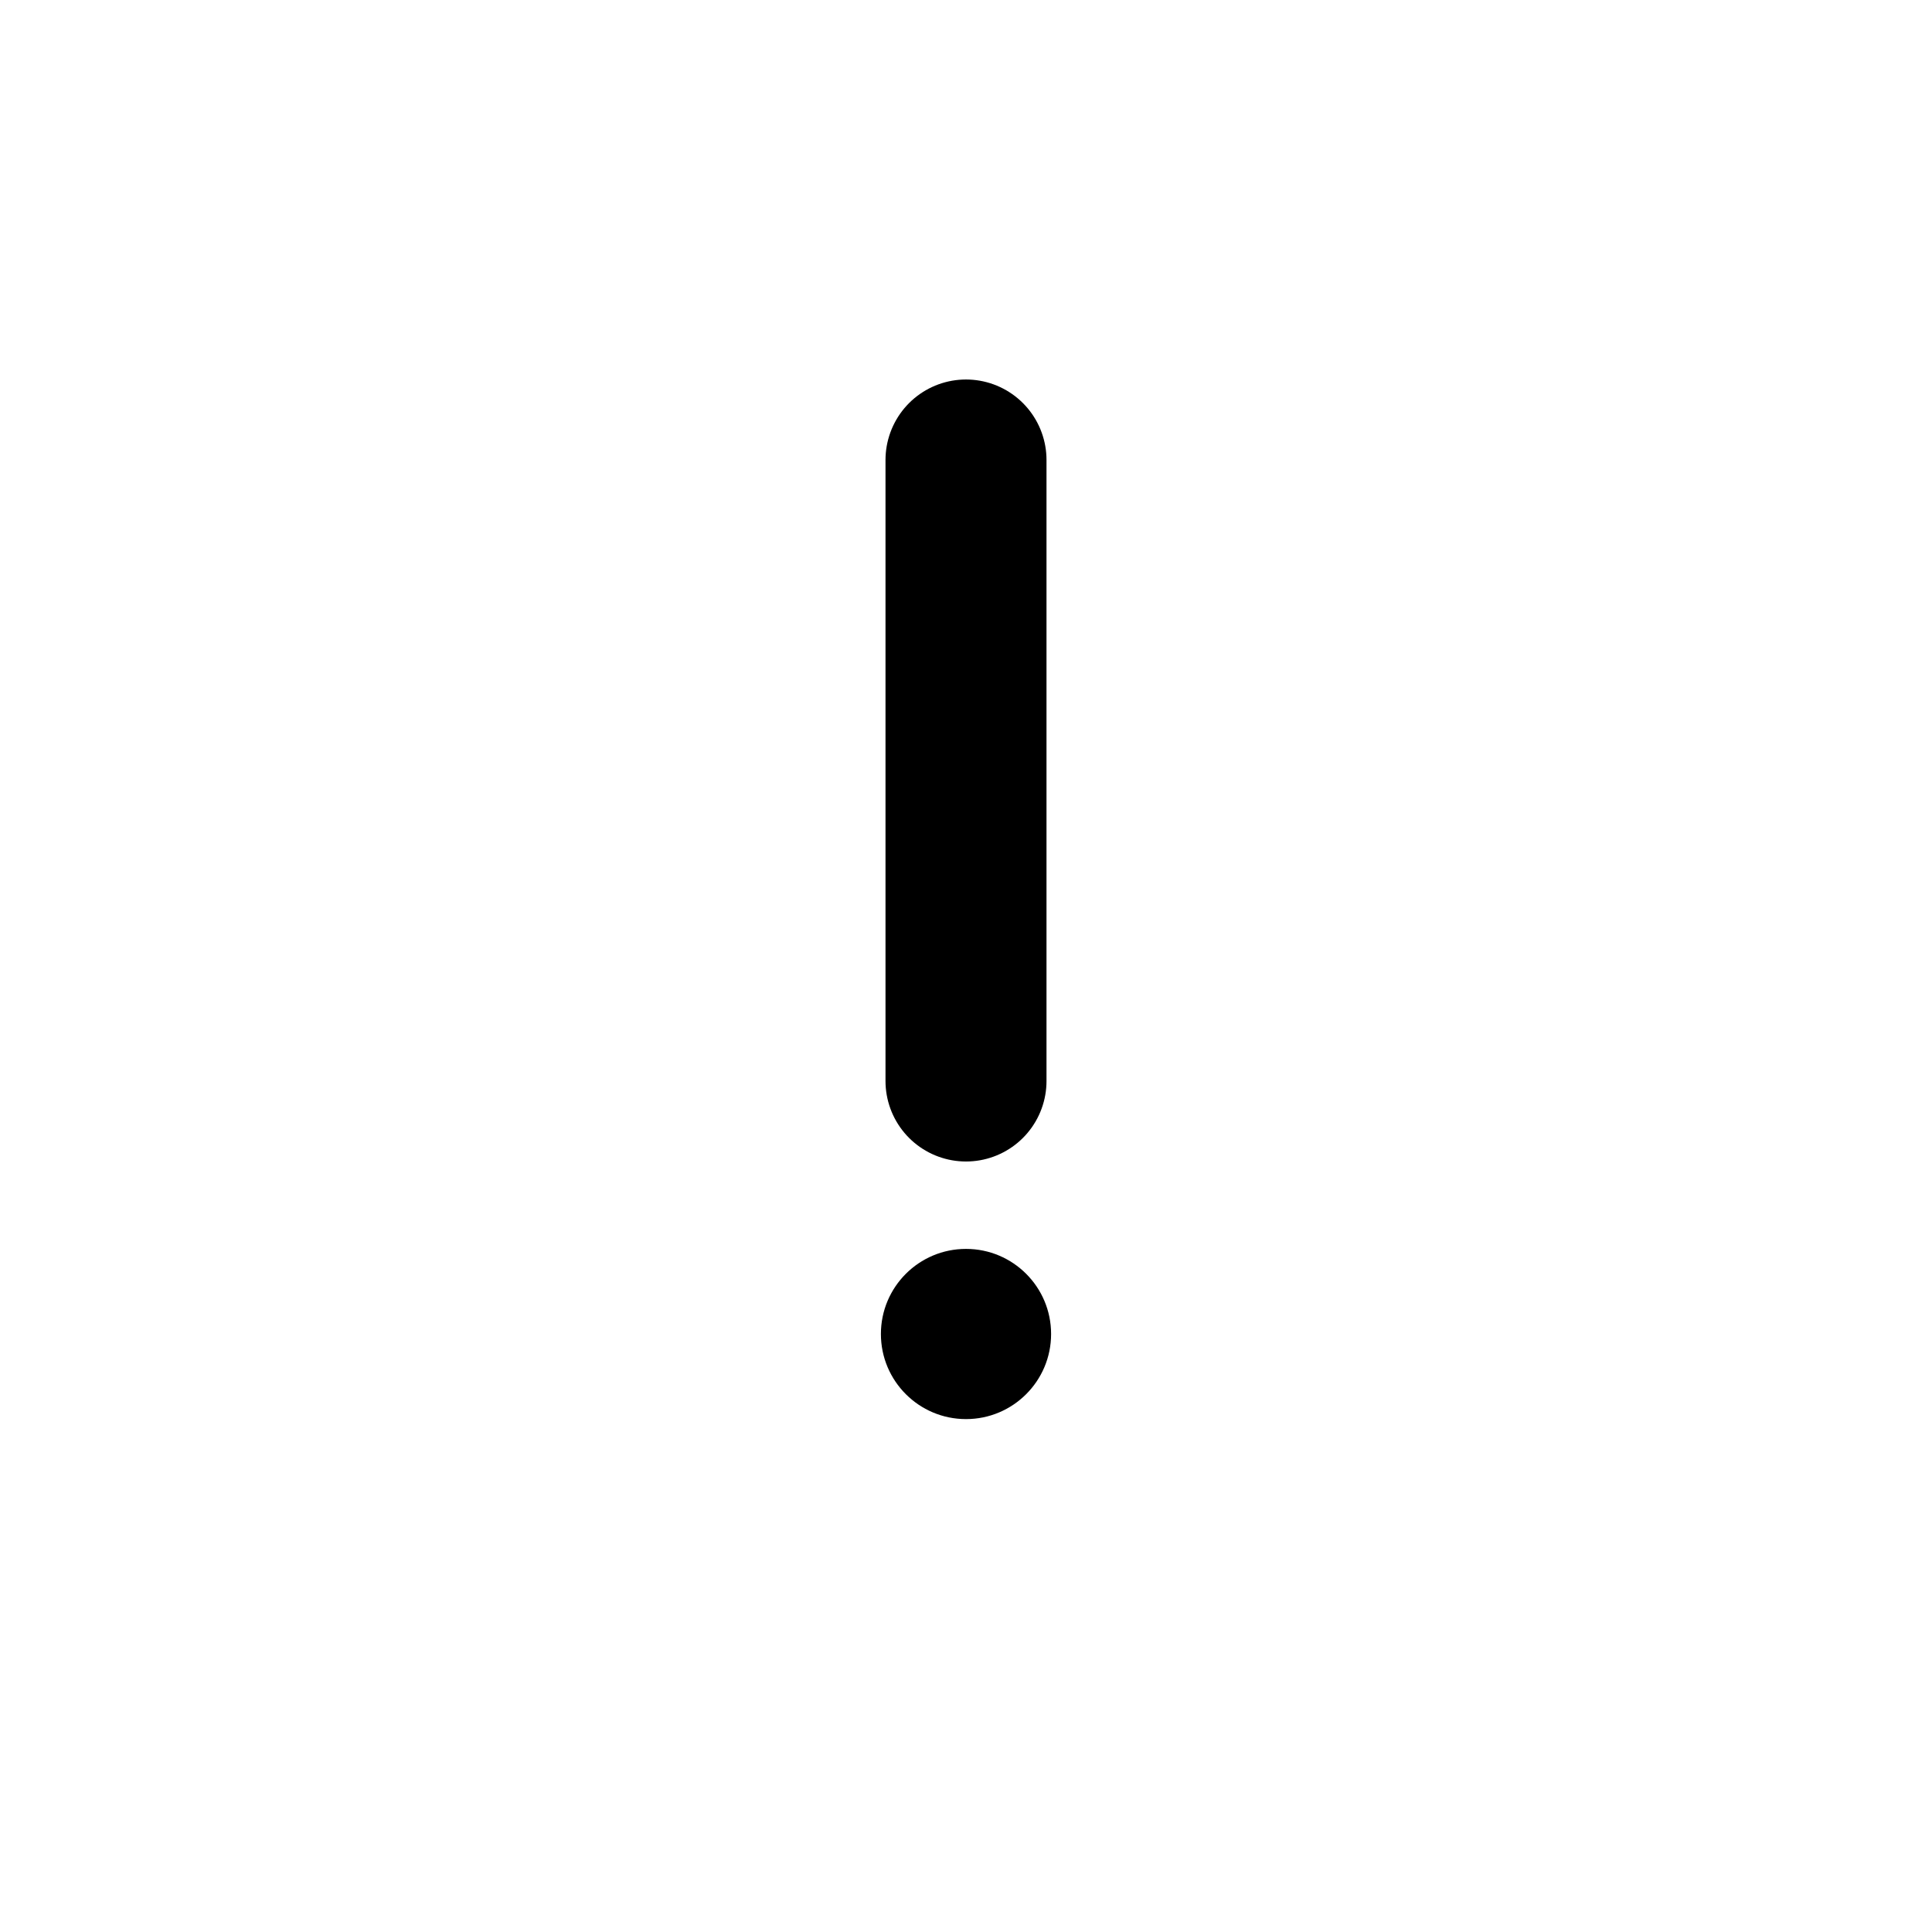
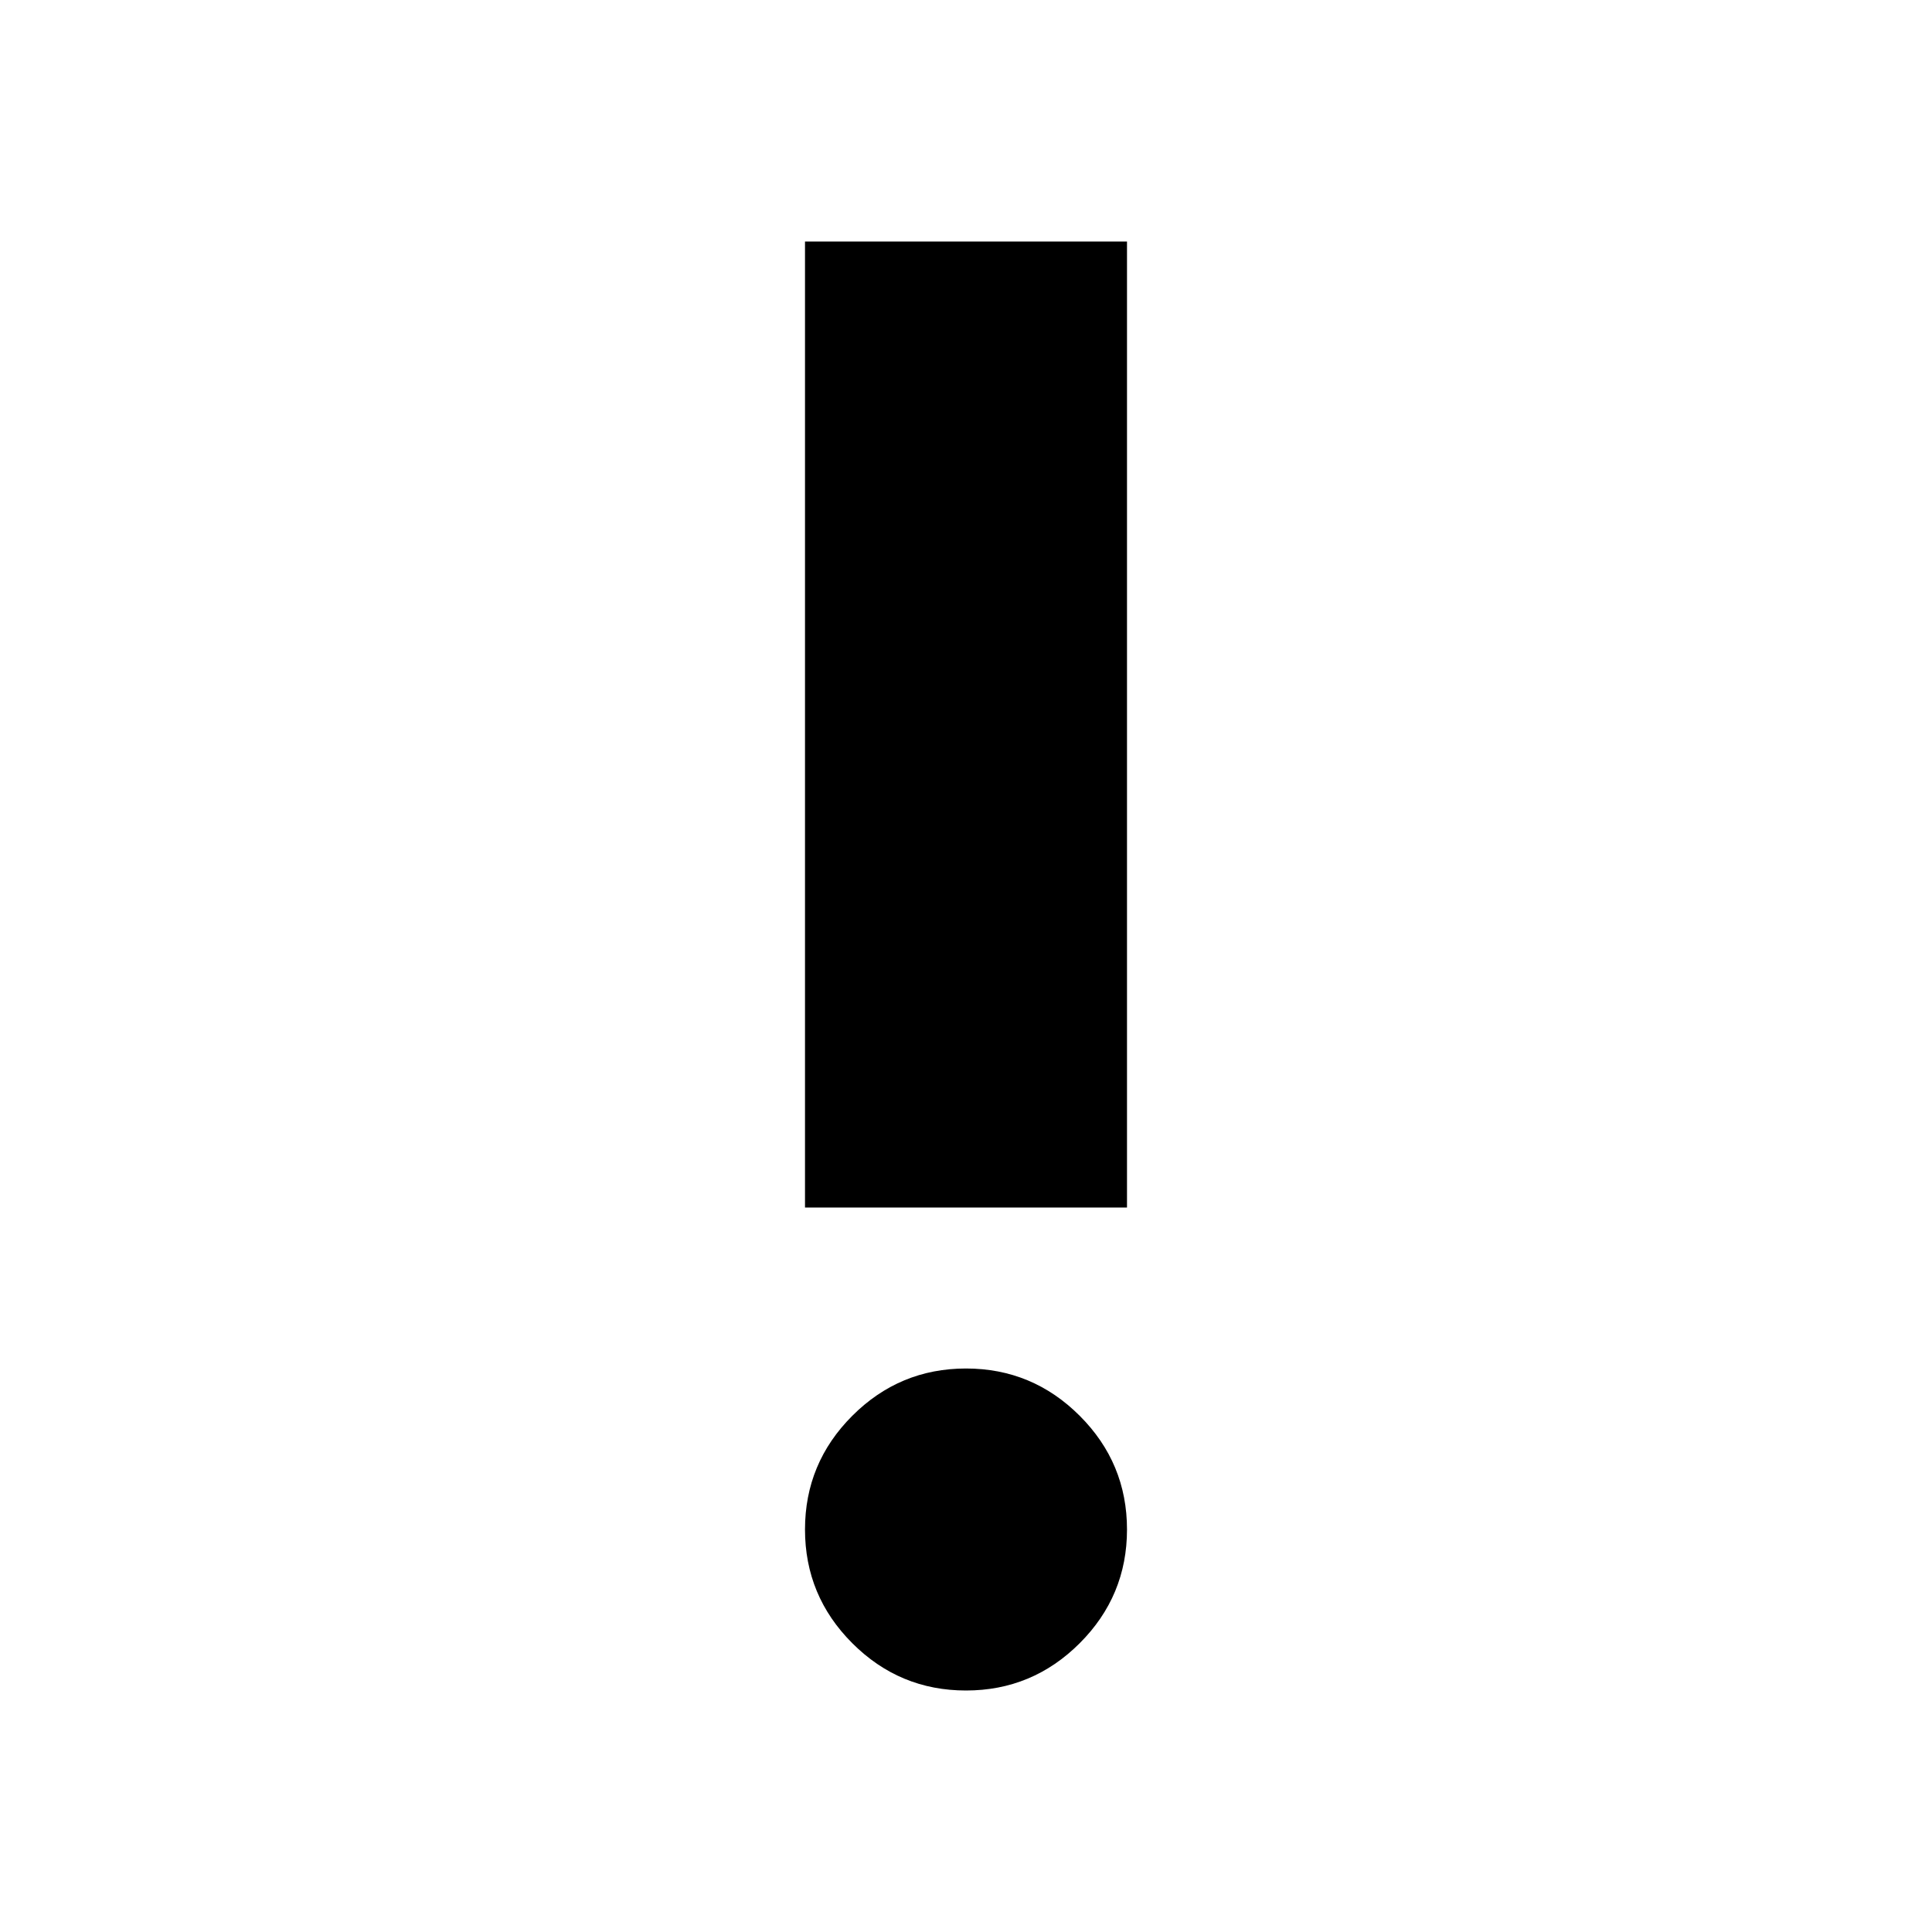
- <svg xmlns="http://www.w3.org/2000/svg" viewBox="0 0 84 84" width="84" height="84" role="img" aria-label="Prime Photos tray">
-   <path d="M42 20 V47" fill="none" stroke="currentColor" stroke-width="7.0" stroke-linecap="round" />
-   <circle cx="42" cy="58" r="3.7" fill="currentColor" />
+ <svg xmlns="http://www.w3.org/2000/svg" height="24" viewBox="0 -960 960 960" width="24">
+   <path d="M480-120q-33 0-56.5-23.5T400-200q0-33 23.5-56.5T480-280q33 0 56.5 23.5T560-200q0 33-23.5 56.5T480-120Zm-80-240v-480h160v480H400Z" />
</svg>
